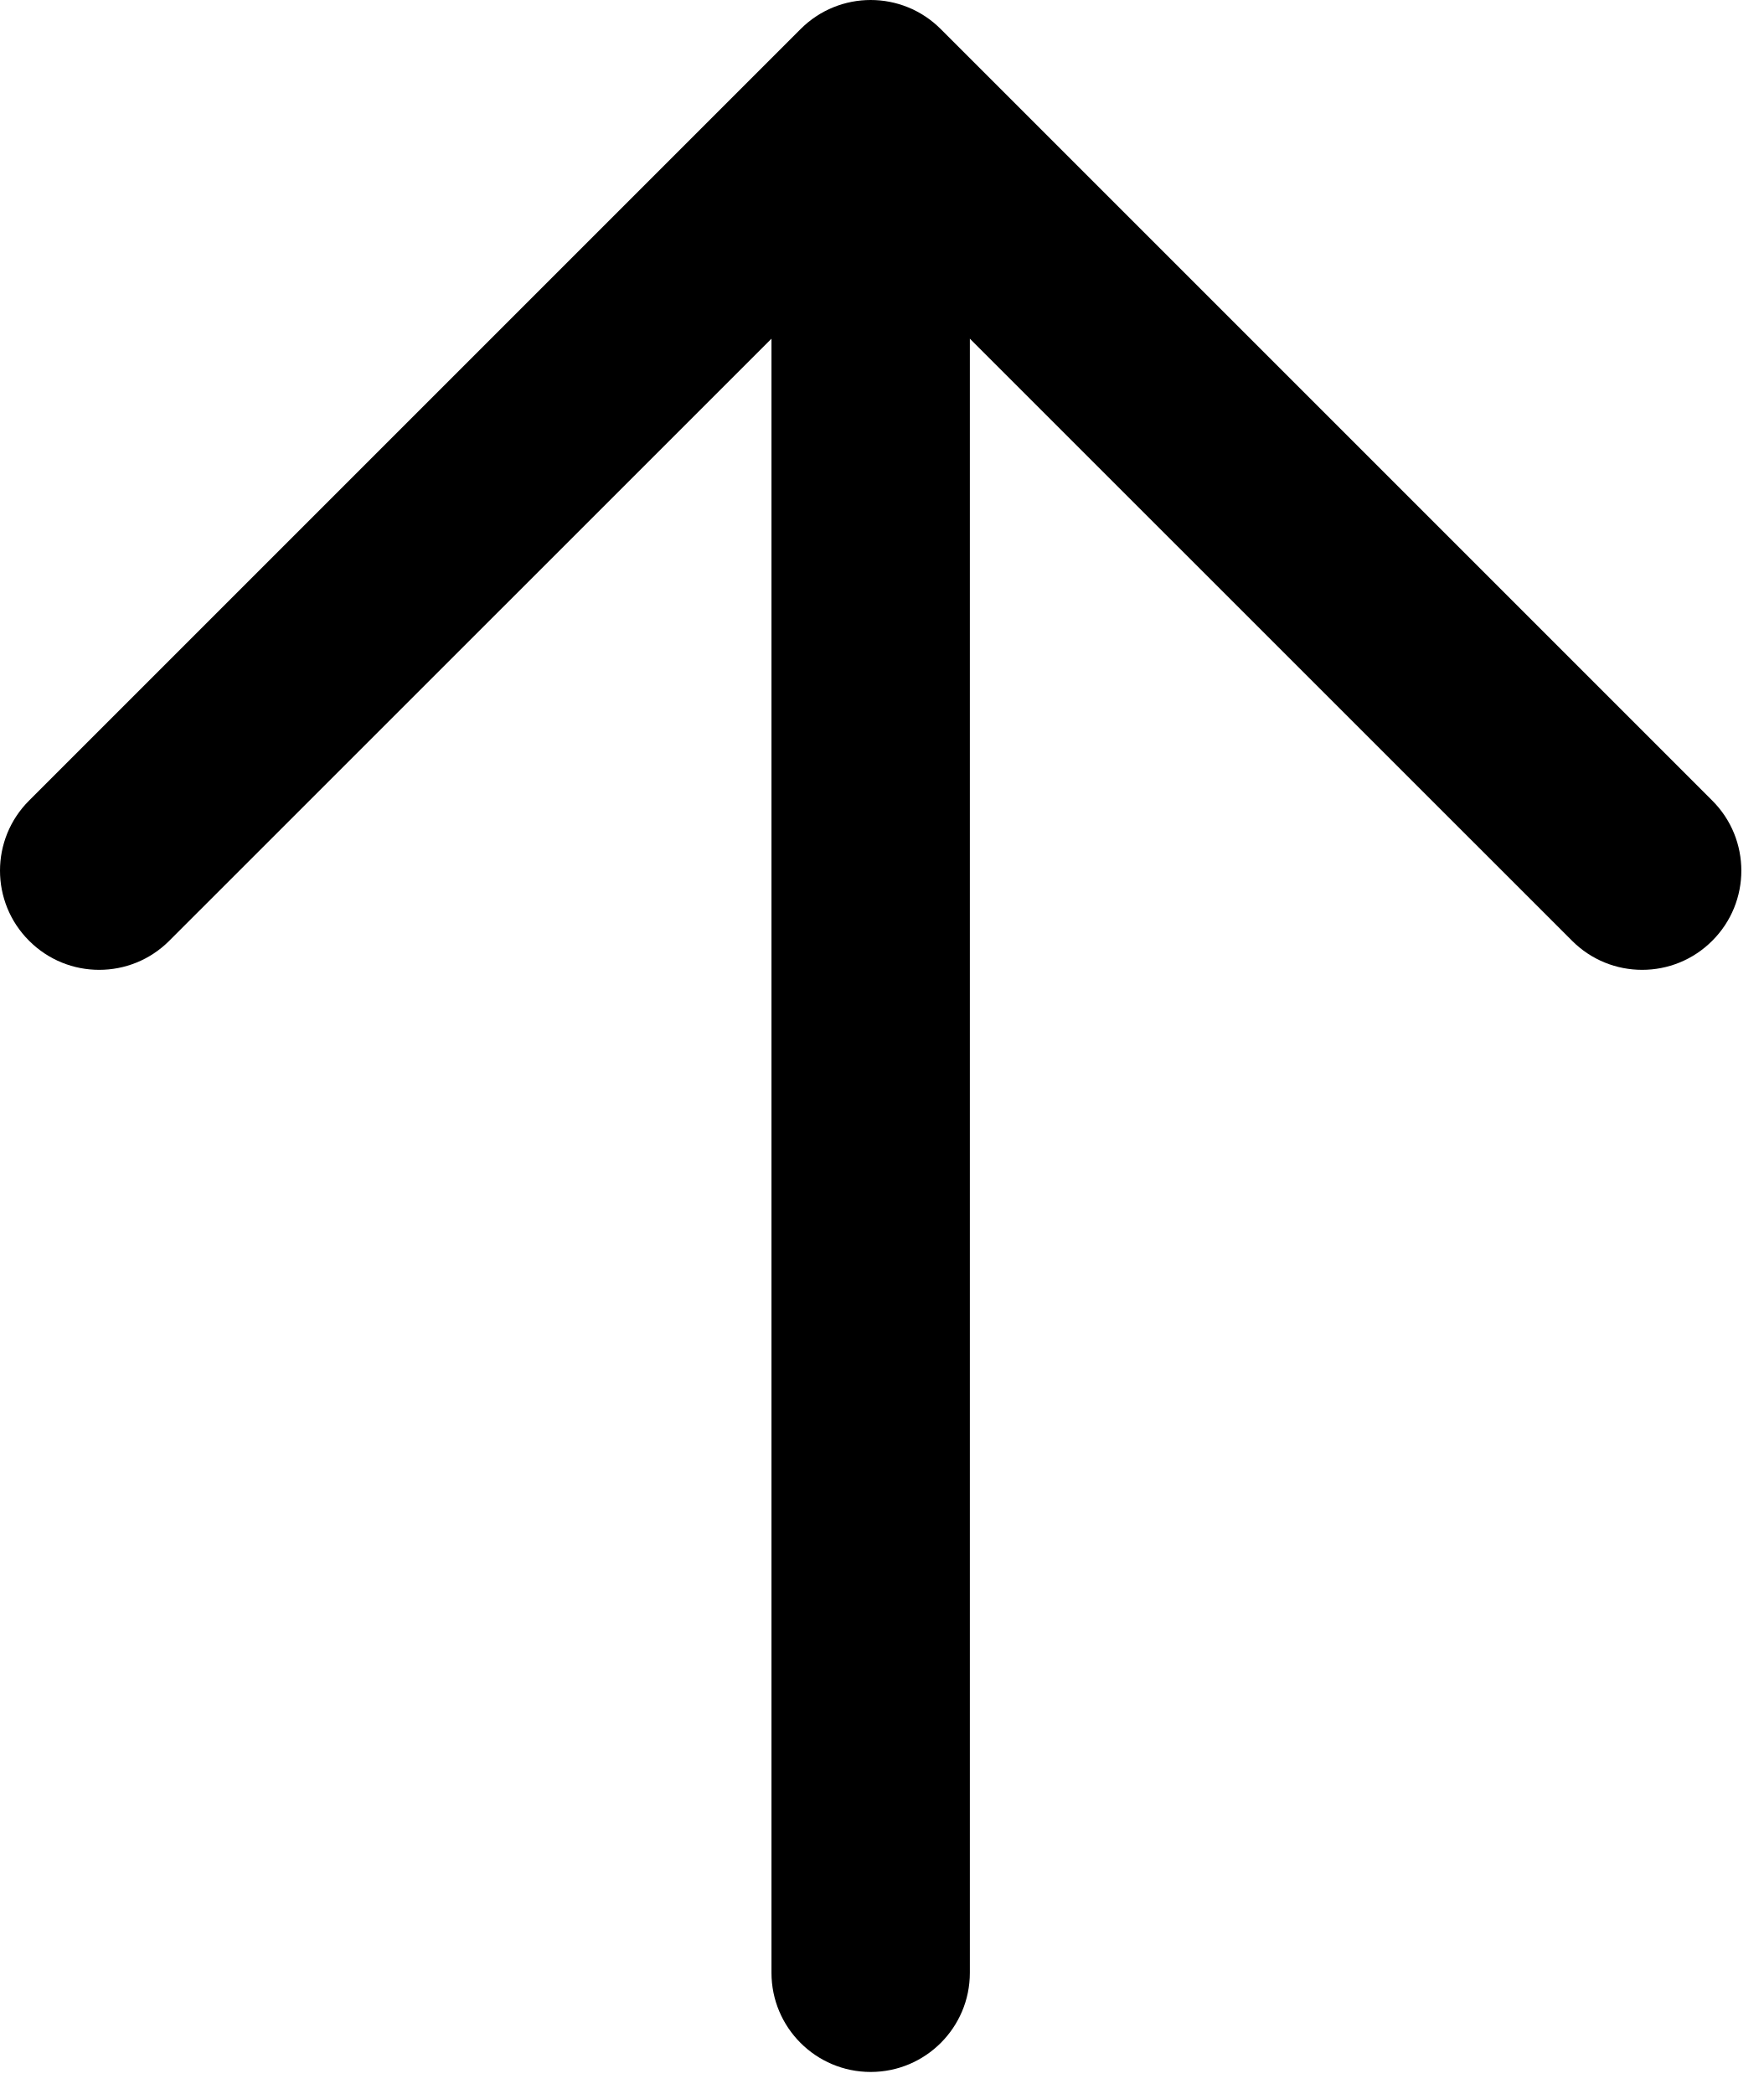
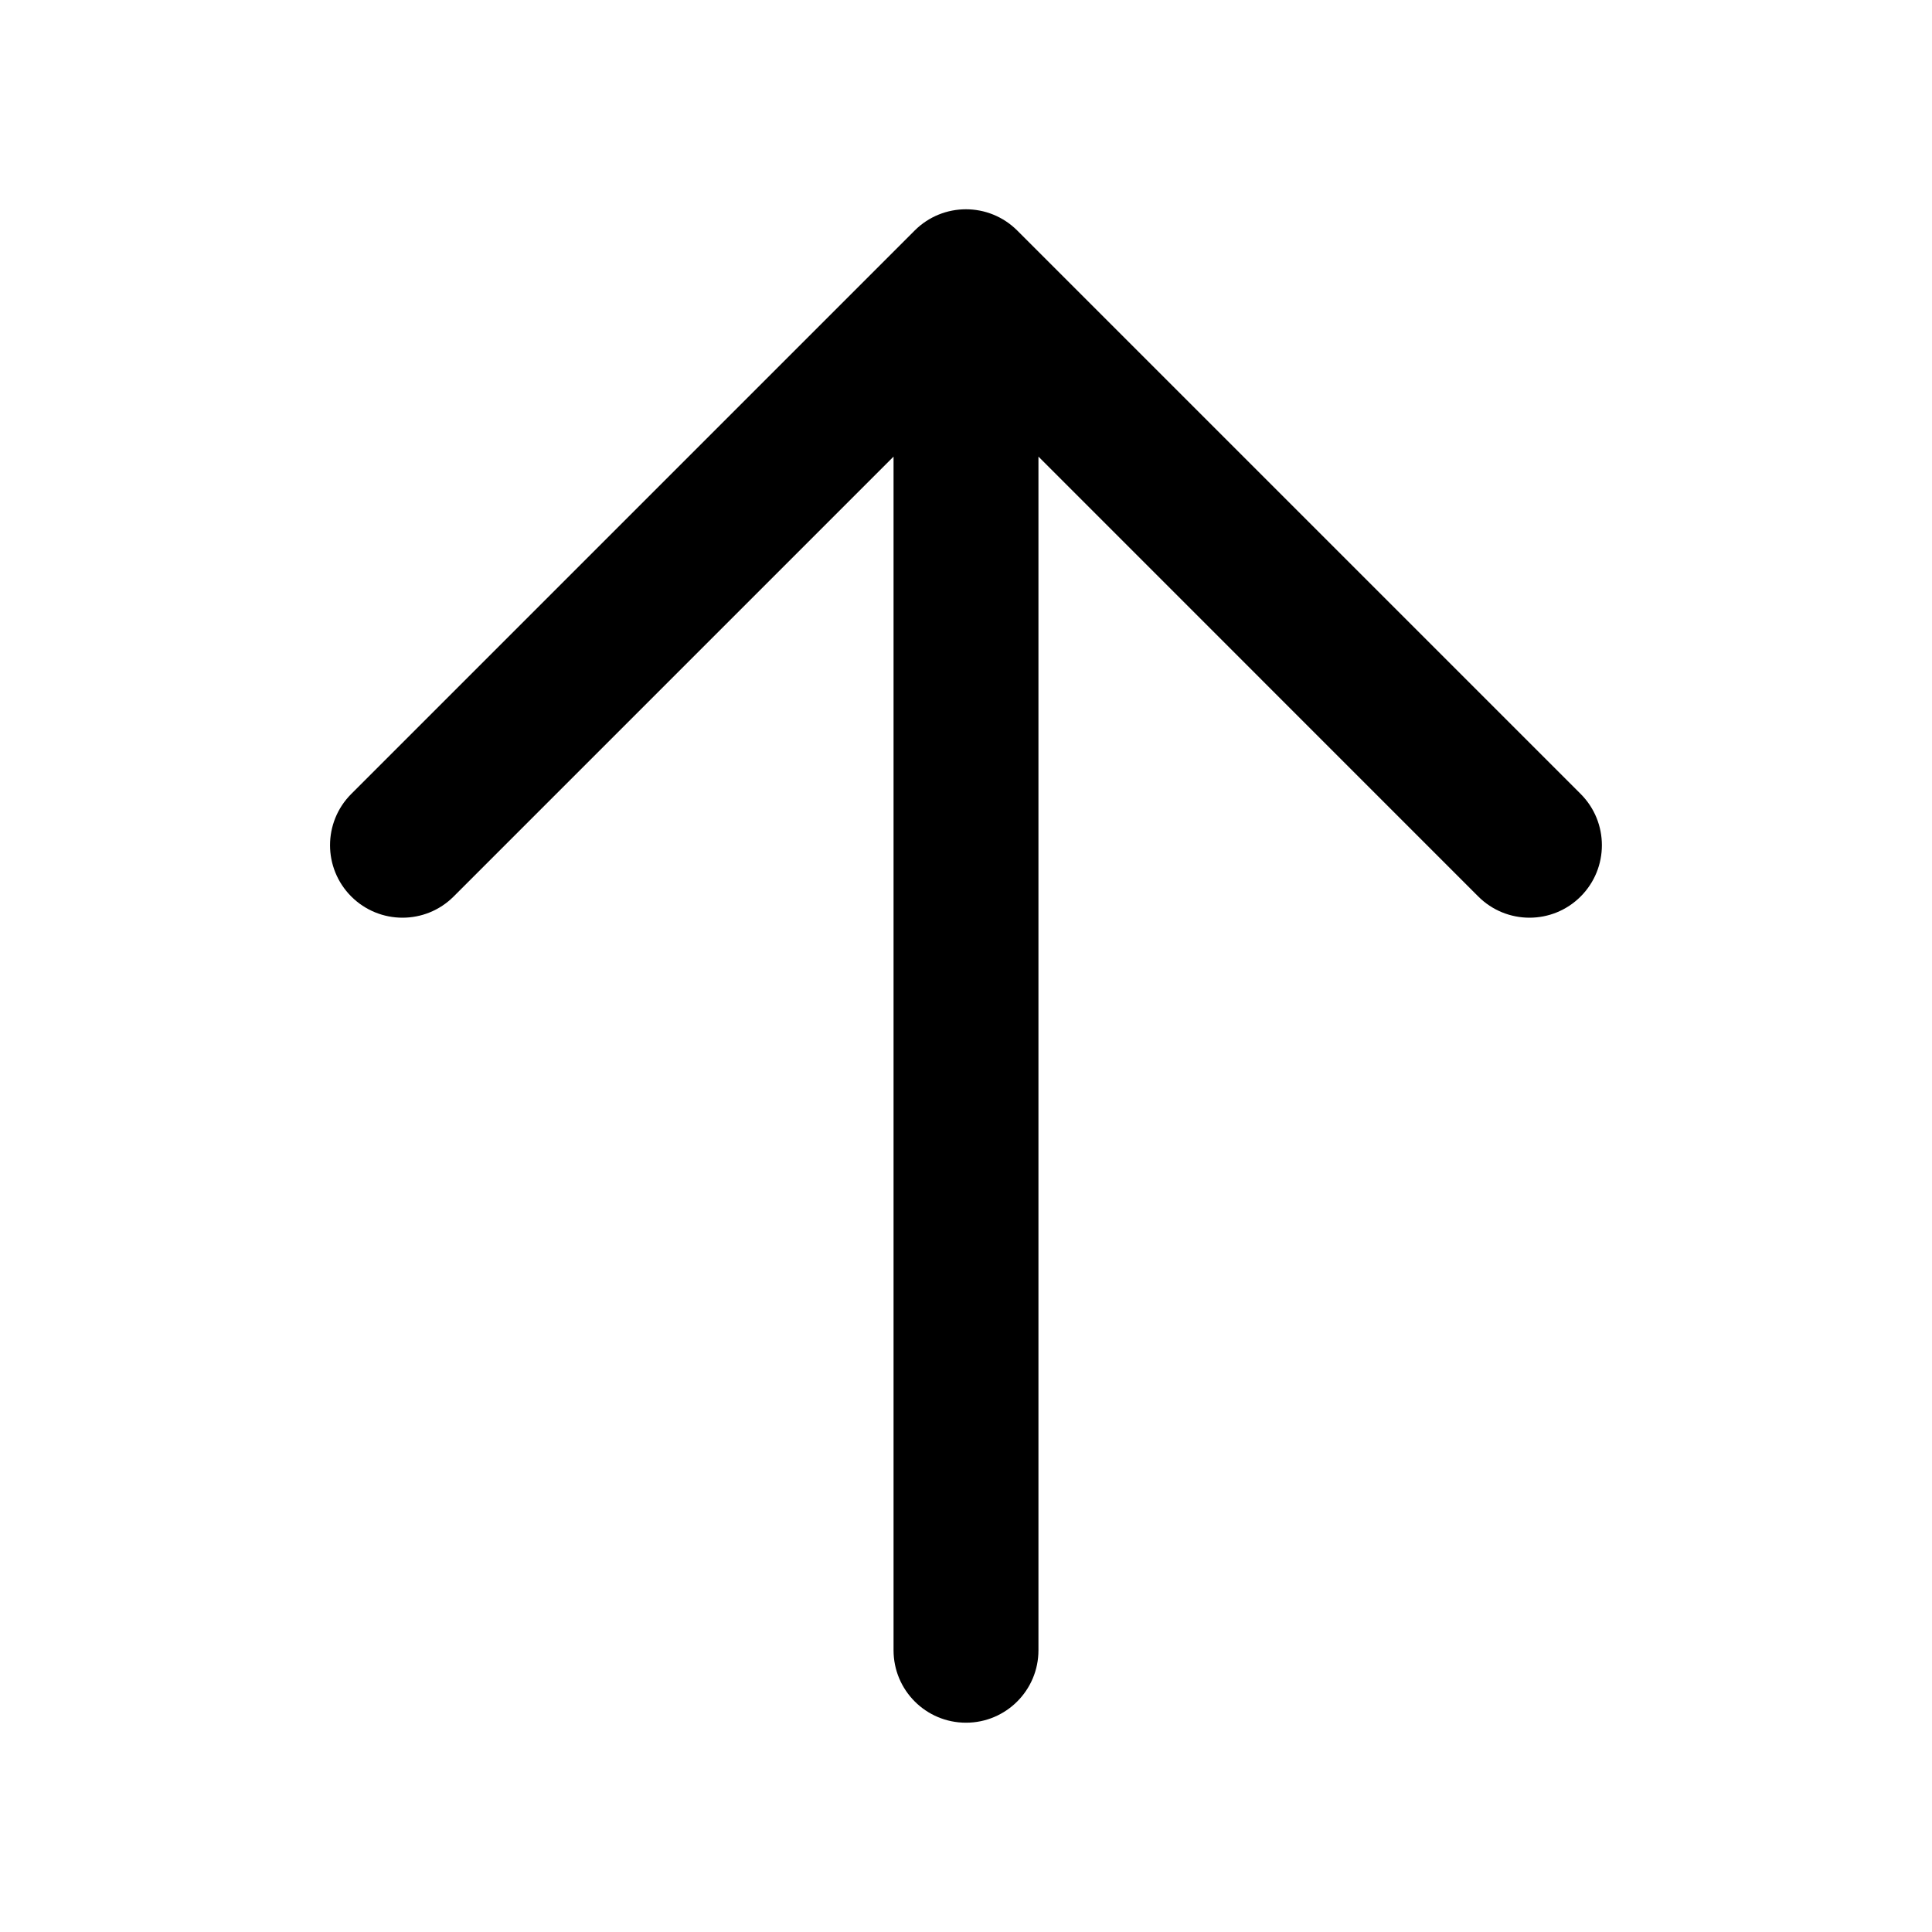
- <svg xmlns="http://www.w3.org/2000/svg" width="16" height="19" viewBox="0 0 16 19" fill="currentColor">
-   <path fill-rule="evenodd" clip-rule="evenodd" d="M8.536 0.264C8.185 -0.088 7.615 -0.088 7.264 0.264L0.264 7.264C-0.088 7.615 -0.088 8.185 0.264 8.536C0.615 8.888 1.185 8.888 1.536 8.536L7 3.073V17.9C7 18.397 7.403 18.8 7.9 18.8C8.397 18.8 8.8 18.397 8.8 17.9V3.073L14.264 8.536C14.615 8.888 15.185 8.888 15.536 8.536C15.888 8.185 15.888 7.615 15.536 7.264L8.536 0.264Z" />
+ <svg xmlns="http://www.w3.org/2000/svg" width="24" height="24" viewBox="0 0 24 24" fill="currentColor">
+   <path fill-rule="evenodd" clip-rule="evenodd" d="M12.636 2.863C12.284 2.512 11.715 2.512 11.363 2.863L4.363 9.863C4.012 10.215 4.012 10.784 4.363 11.136C4.715 11.488 5.285 11.488 5.636 11.136L11.1 5.672V20.5C11.1 20.997 11.502 21.4 12 21.4C12.497 21.4 12.9 20.997 12.9 20.5V5.672L18.363 11.136C18.715 11.488 19.285 11.488 19.636 11.136C19.987 10.784 19.987 10.215 19.636 9.863L12.636 2.863Z" />
</svg>
